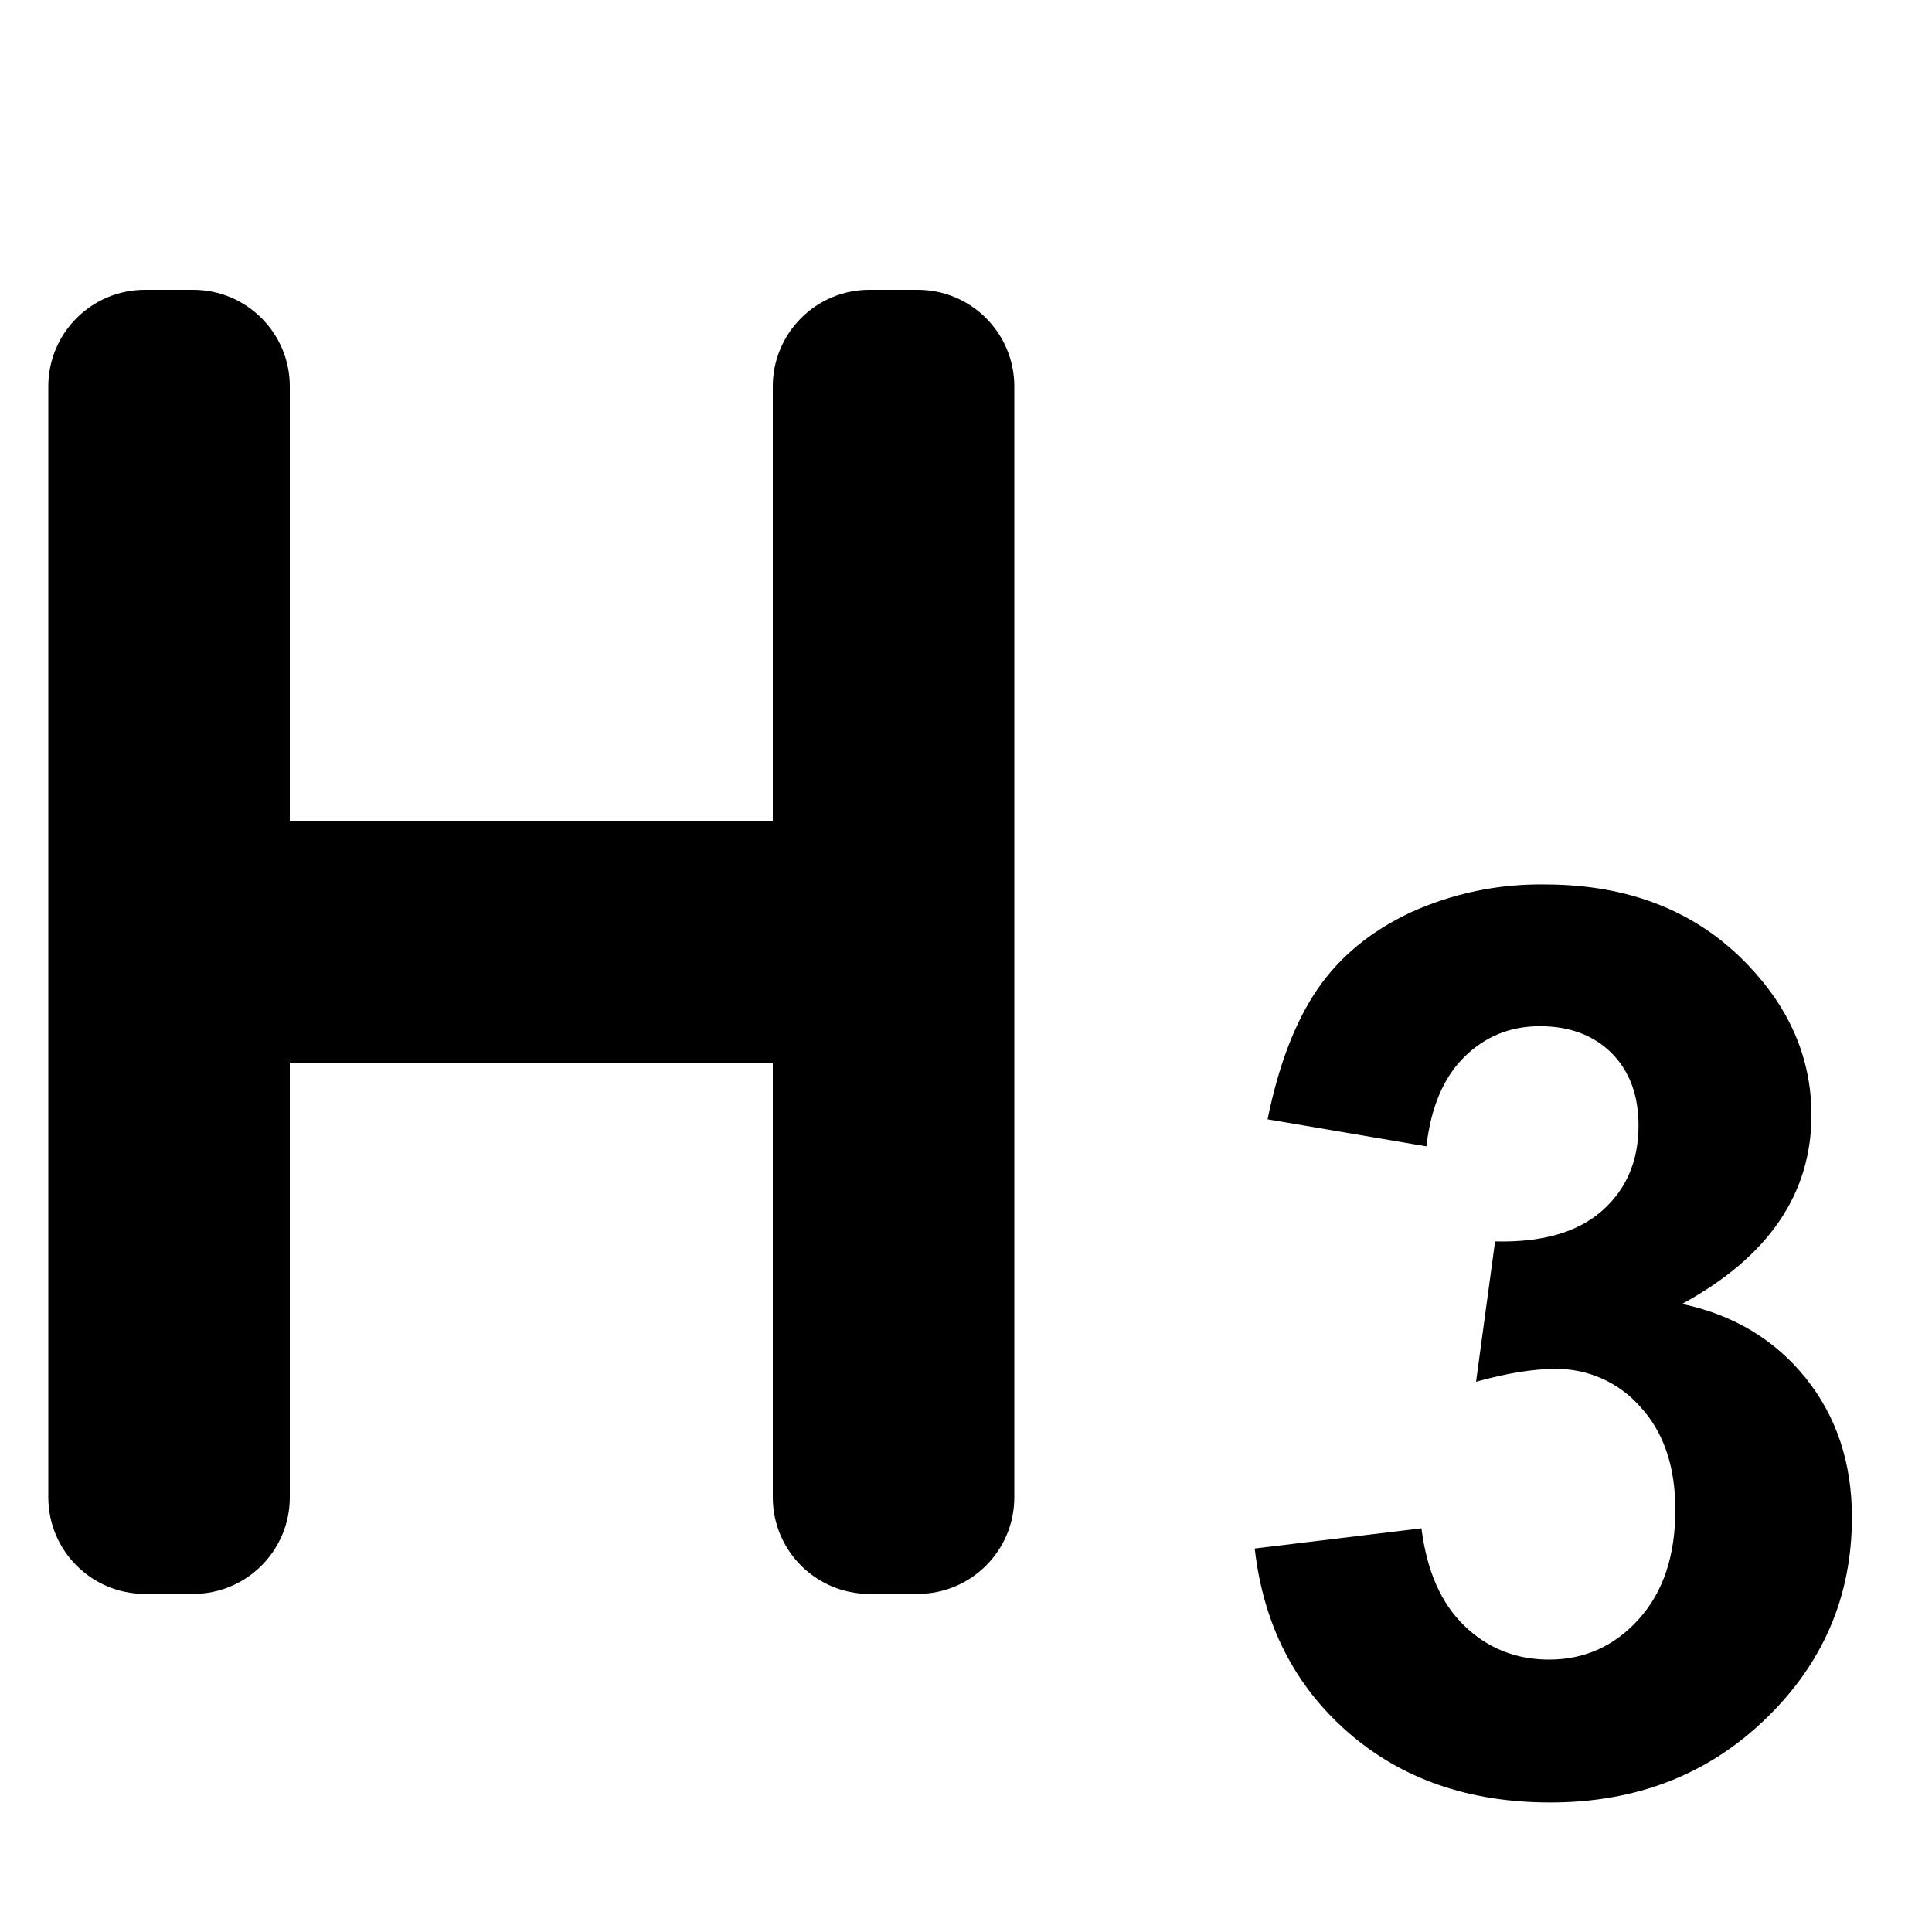
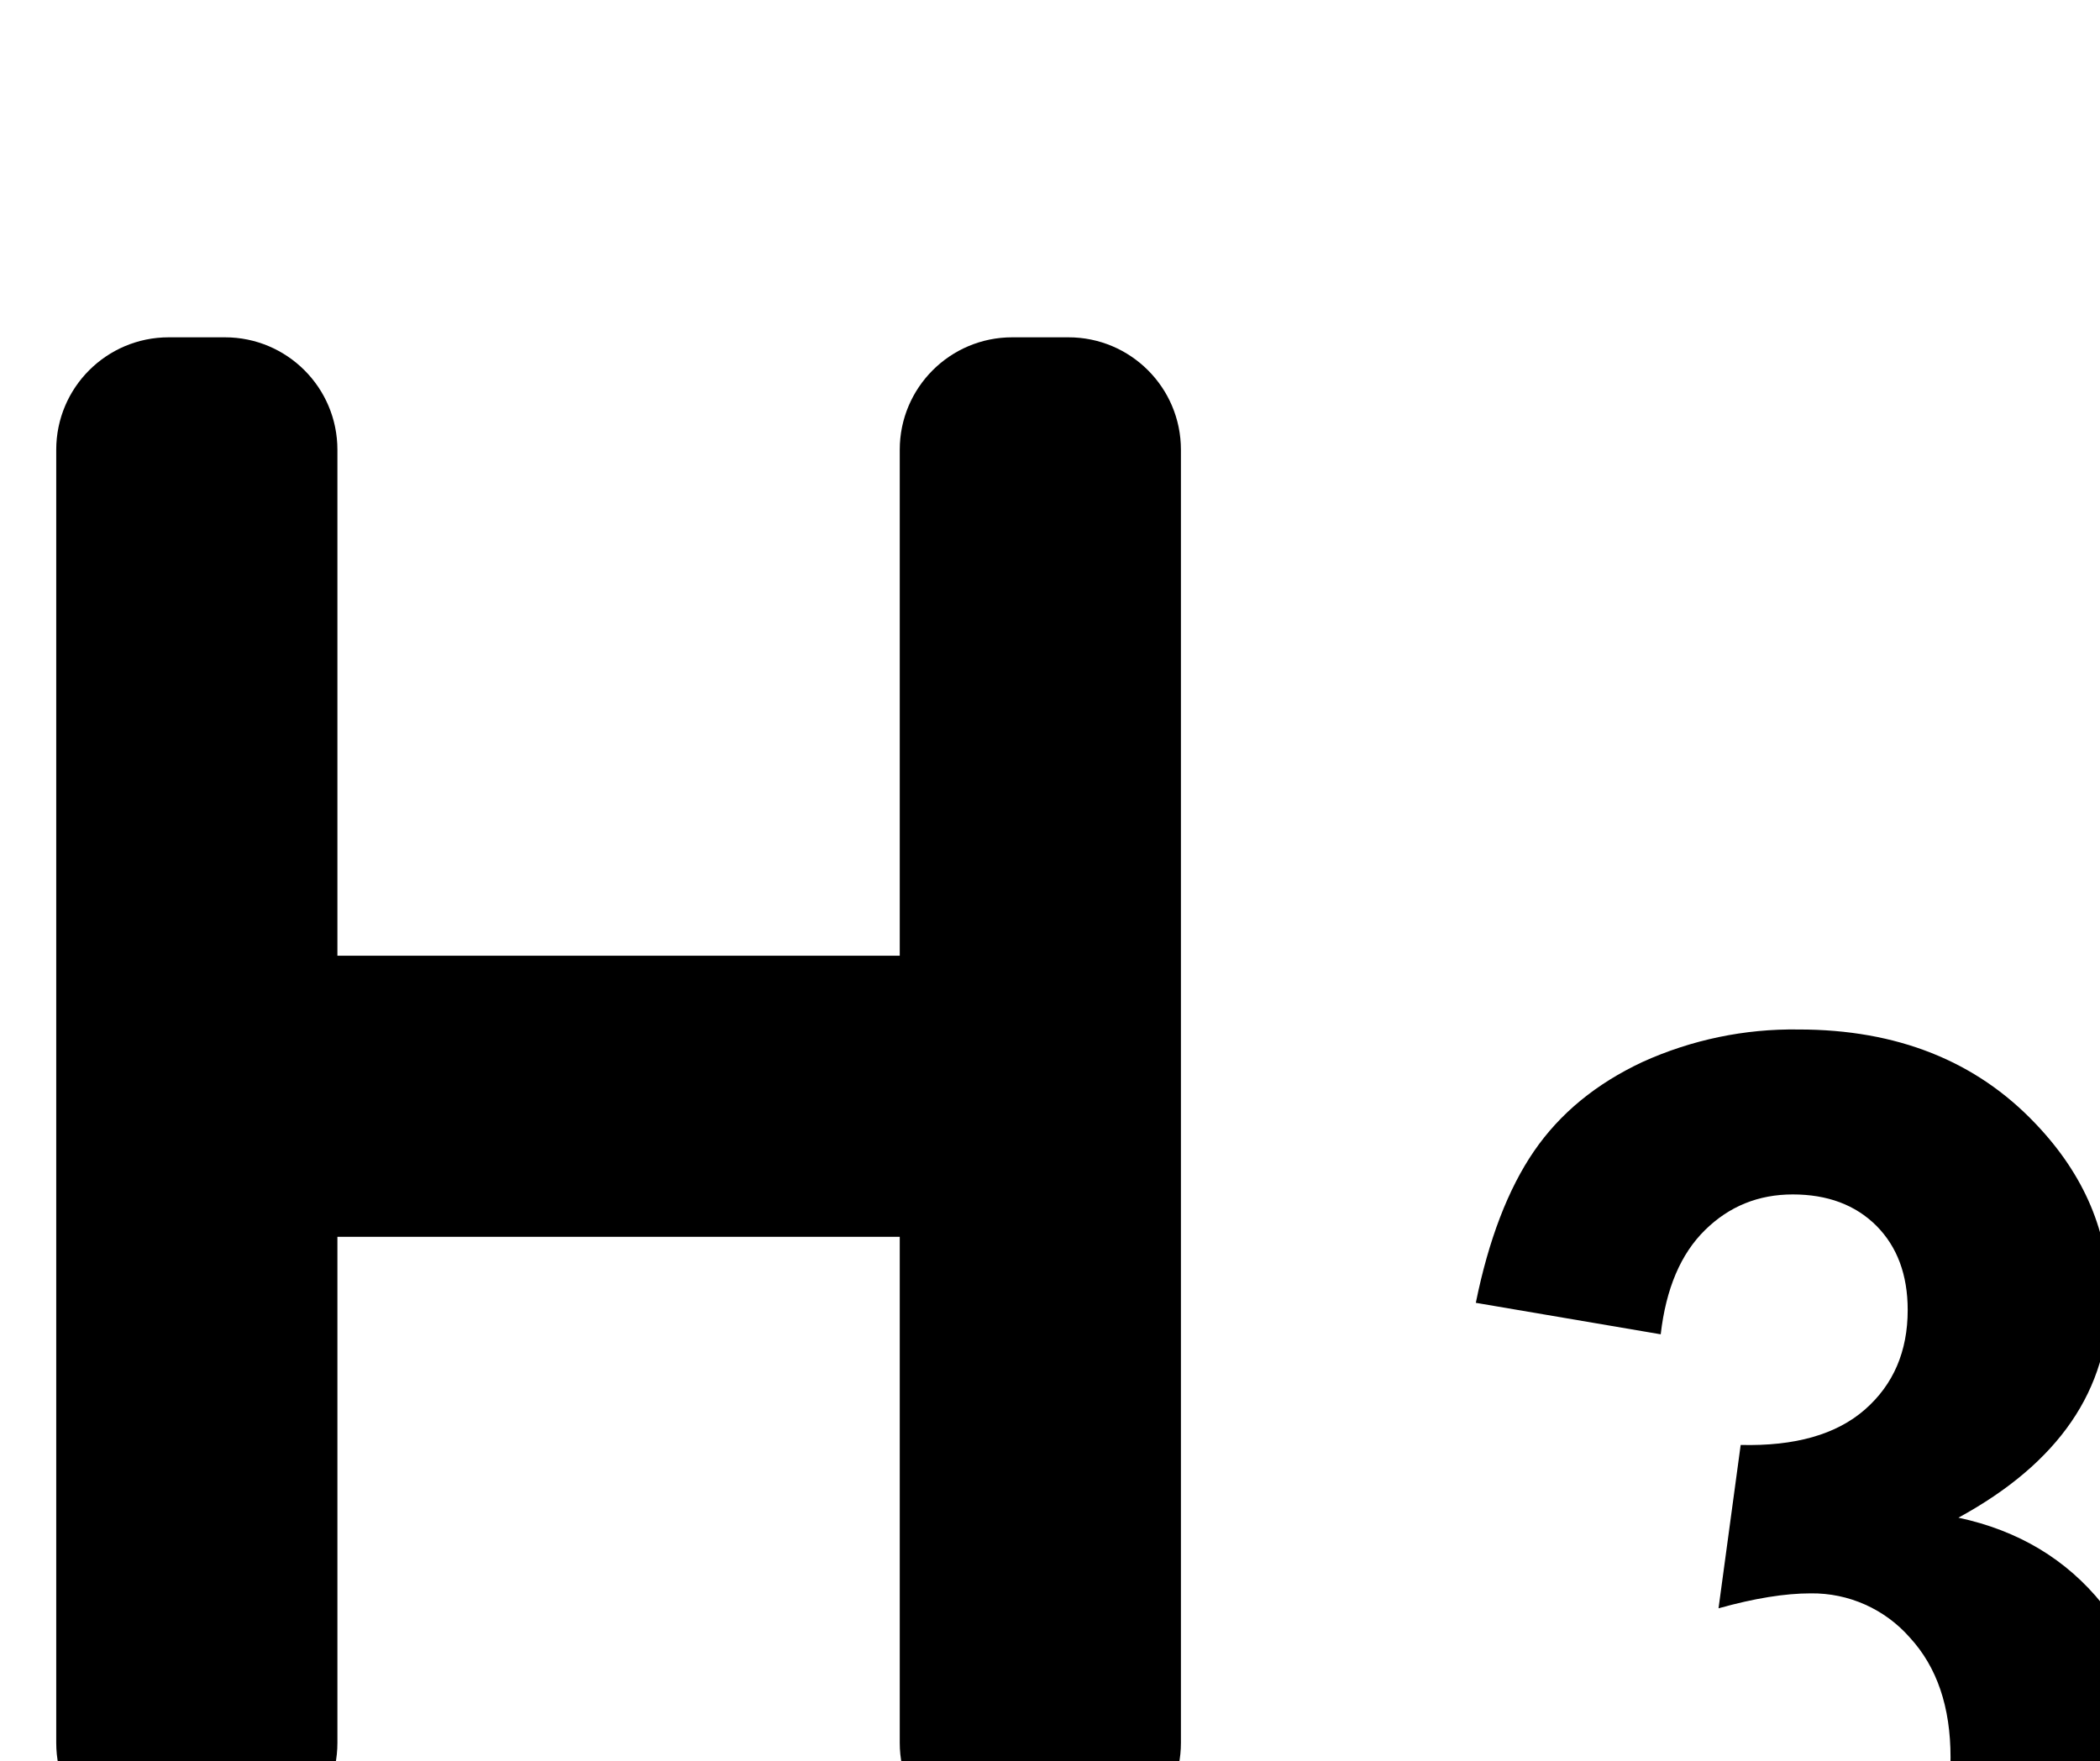
- <svg xmlns="http://www.w3.org/2000/svg" width="20" height="20">
+ <svg xmlns="http://www.w3.org/2000/svg">
  <path d="M3 8.5h5V4a1 1 0 0 1 1-1h.5a1 1 0 0 1 1 1v11.5a1 1 0 0 1-1 1H9a1 1 0 0 1-1-1V11H3v4.5a1 1 0 0 1-1 1h-.5a1 1 0 0 1-1-1V4a1 1 0 0 1 1-1H2a1 1 0 0 1 1 1v4.5zm9.989 7.53l1.726-.209c.055.44.203.777.445 1.01.24.232.533.349.876.349.368 0 .678-.14.93-.42.251-.279.377-.655.377-1.13 0-.448-.12-.803-.362-1.066a1.153 1.153 0 0 0-.882-.393c-.228 0-.501.044-.819.133l.197-1.453c.482.012.85-.092 1.105-.315.253-.222.38-.517.38-.885 0-.313-.093-.563-.279-.75-.186-.185-.434-.278-.743-.278-.304 0-.565.105-.78.317-.216.212-.347.52-.394.927l-1.644-.28c.114-.562.287-1.012.517-1.348.231-.337.553-.601.965-.794a3.24 3.24 0 0 1 1.387-.289c.876 0 1.579.28 2.108.838.436.457.653.973.653 1.549 0 .817-.446 1.468-1.339 1.955.533.114.96.37 1.28.768.319.398.478.878.478 1.441 0 .817-.298 1.513-.895 2.088-.596.576-1.339.864-2.228.864-.842 0-1.54-.243-2.094-.727-.555-.485-.876-1.118-.965-1.901z" fill-rule="evenodd" />
</svg>
